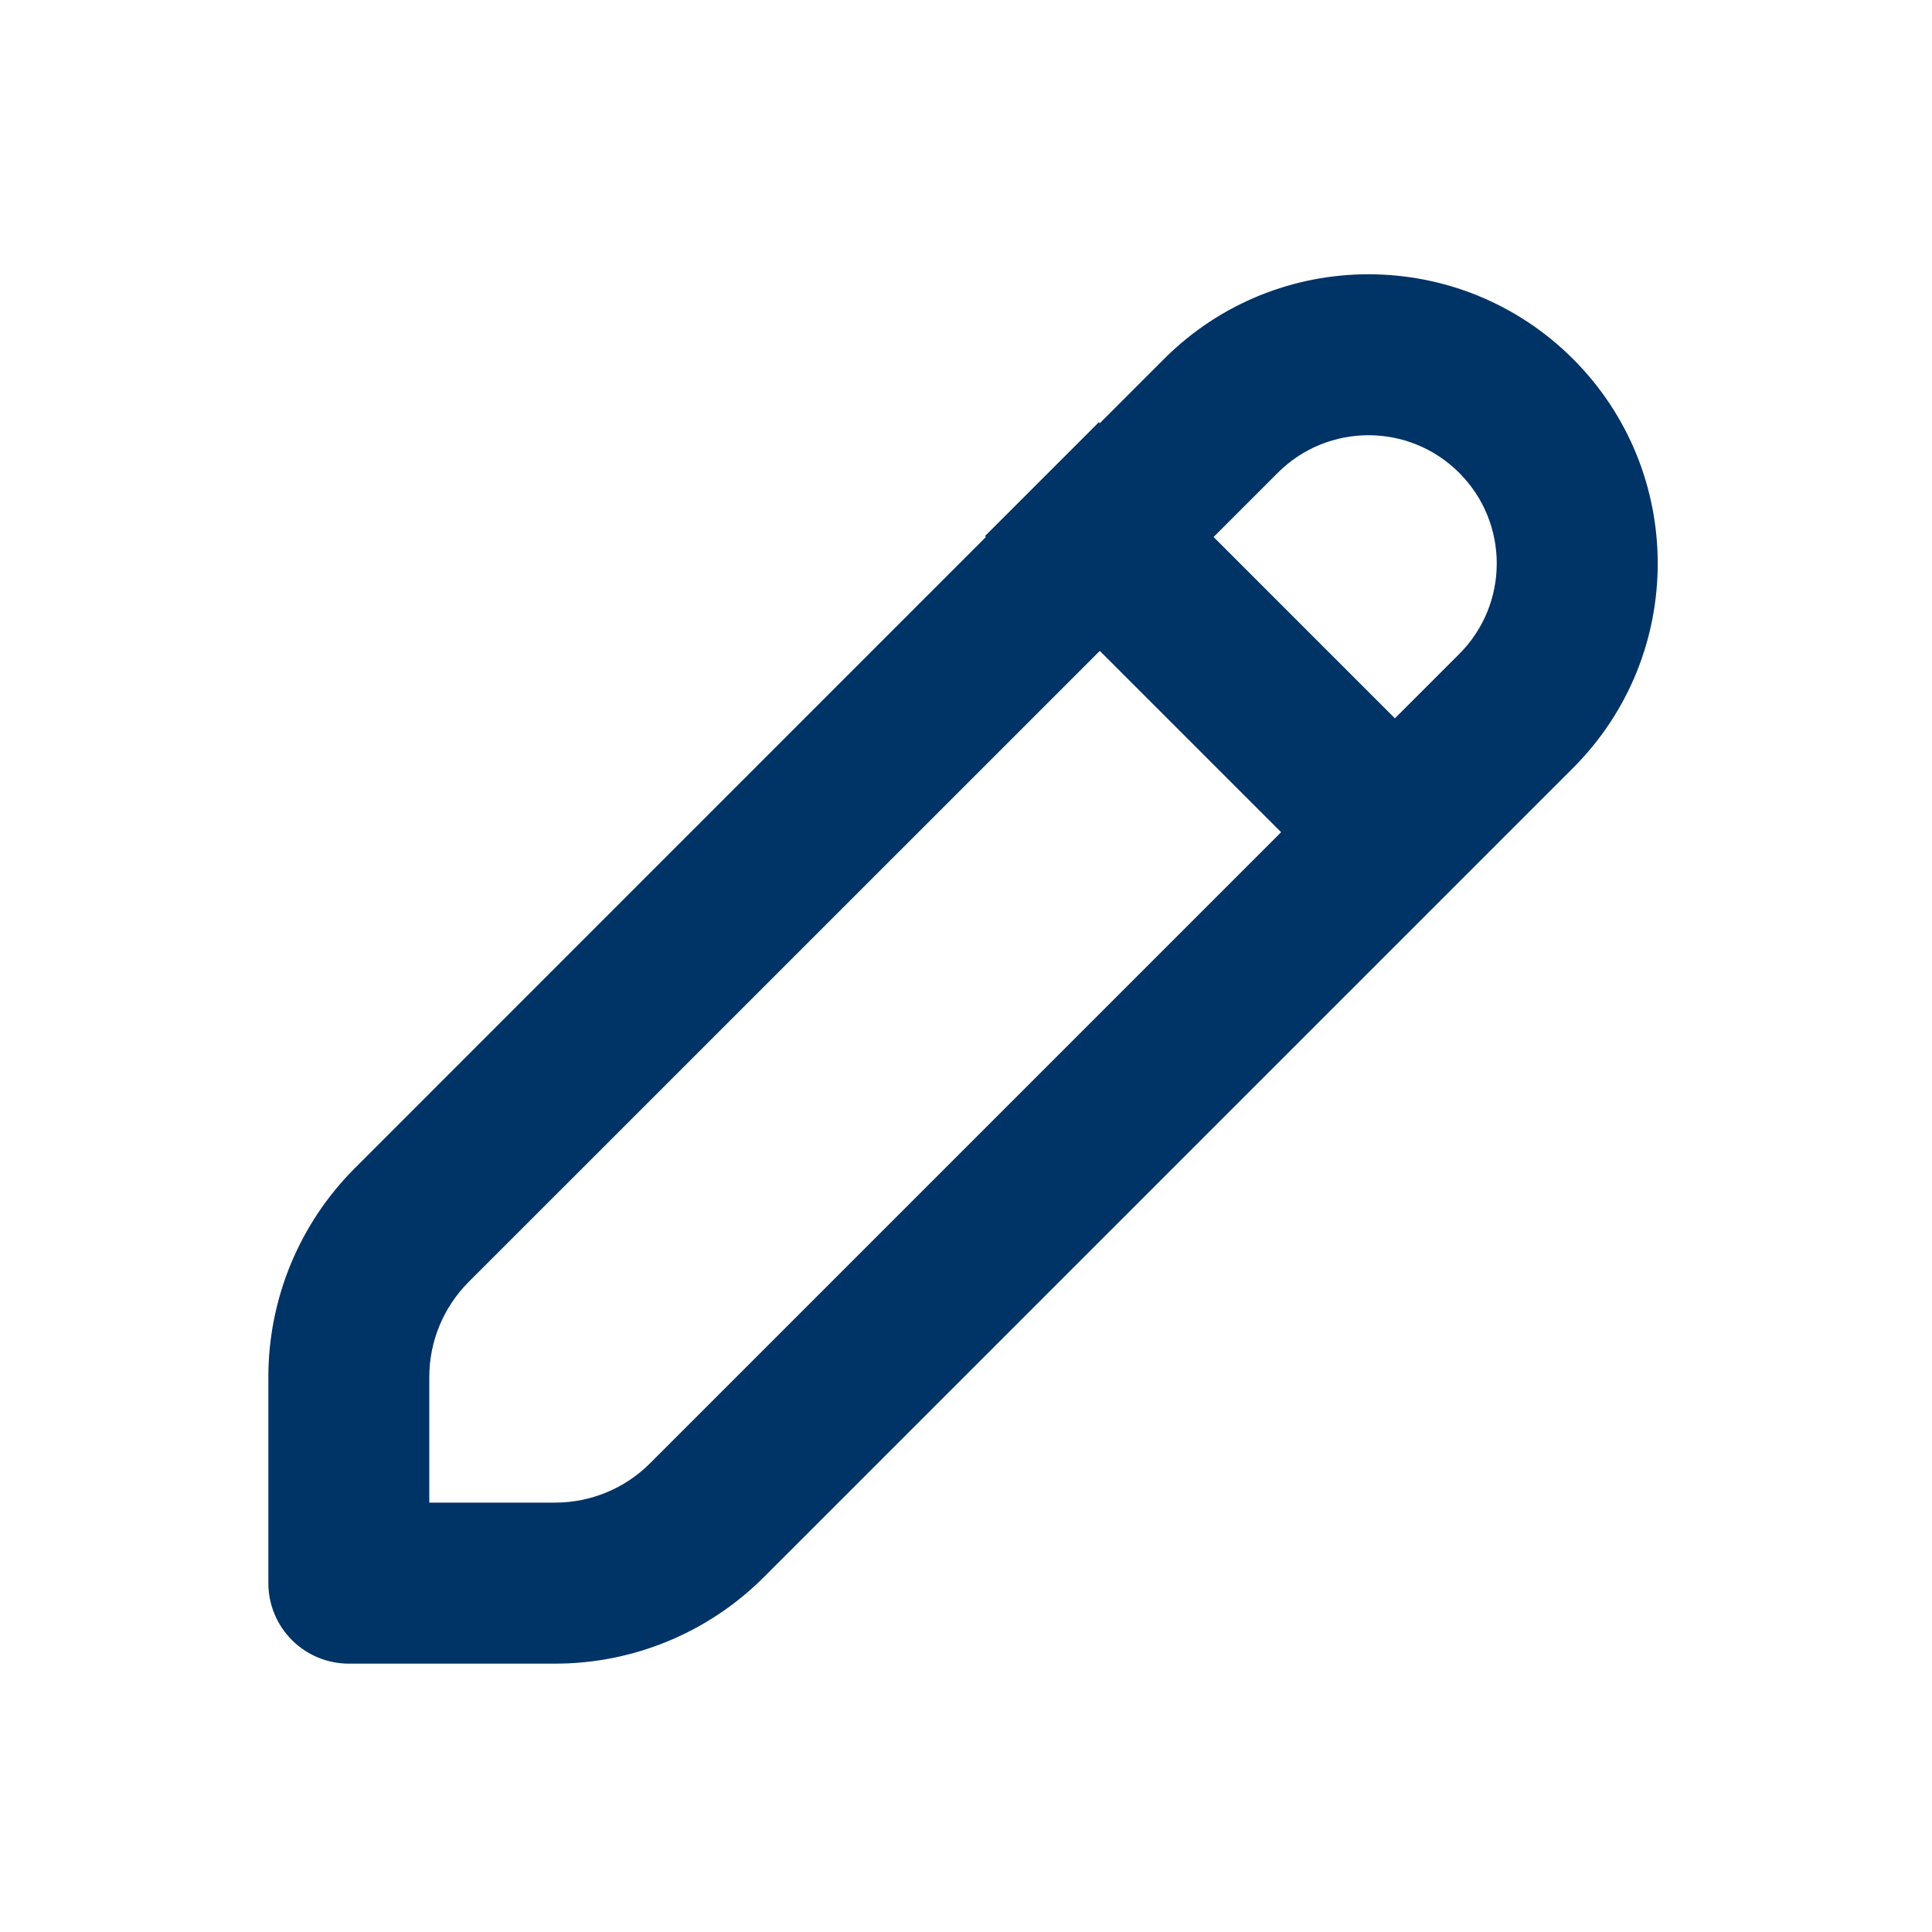
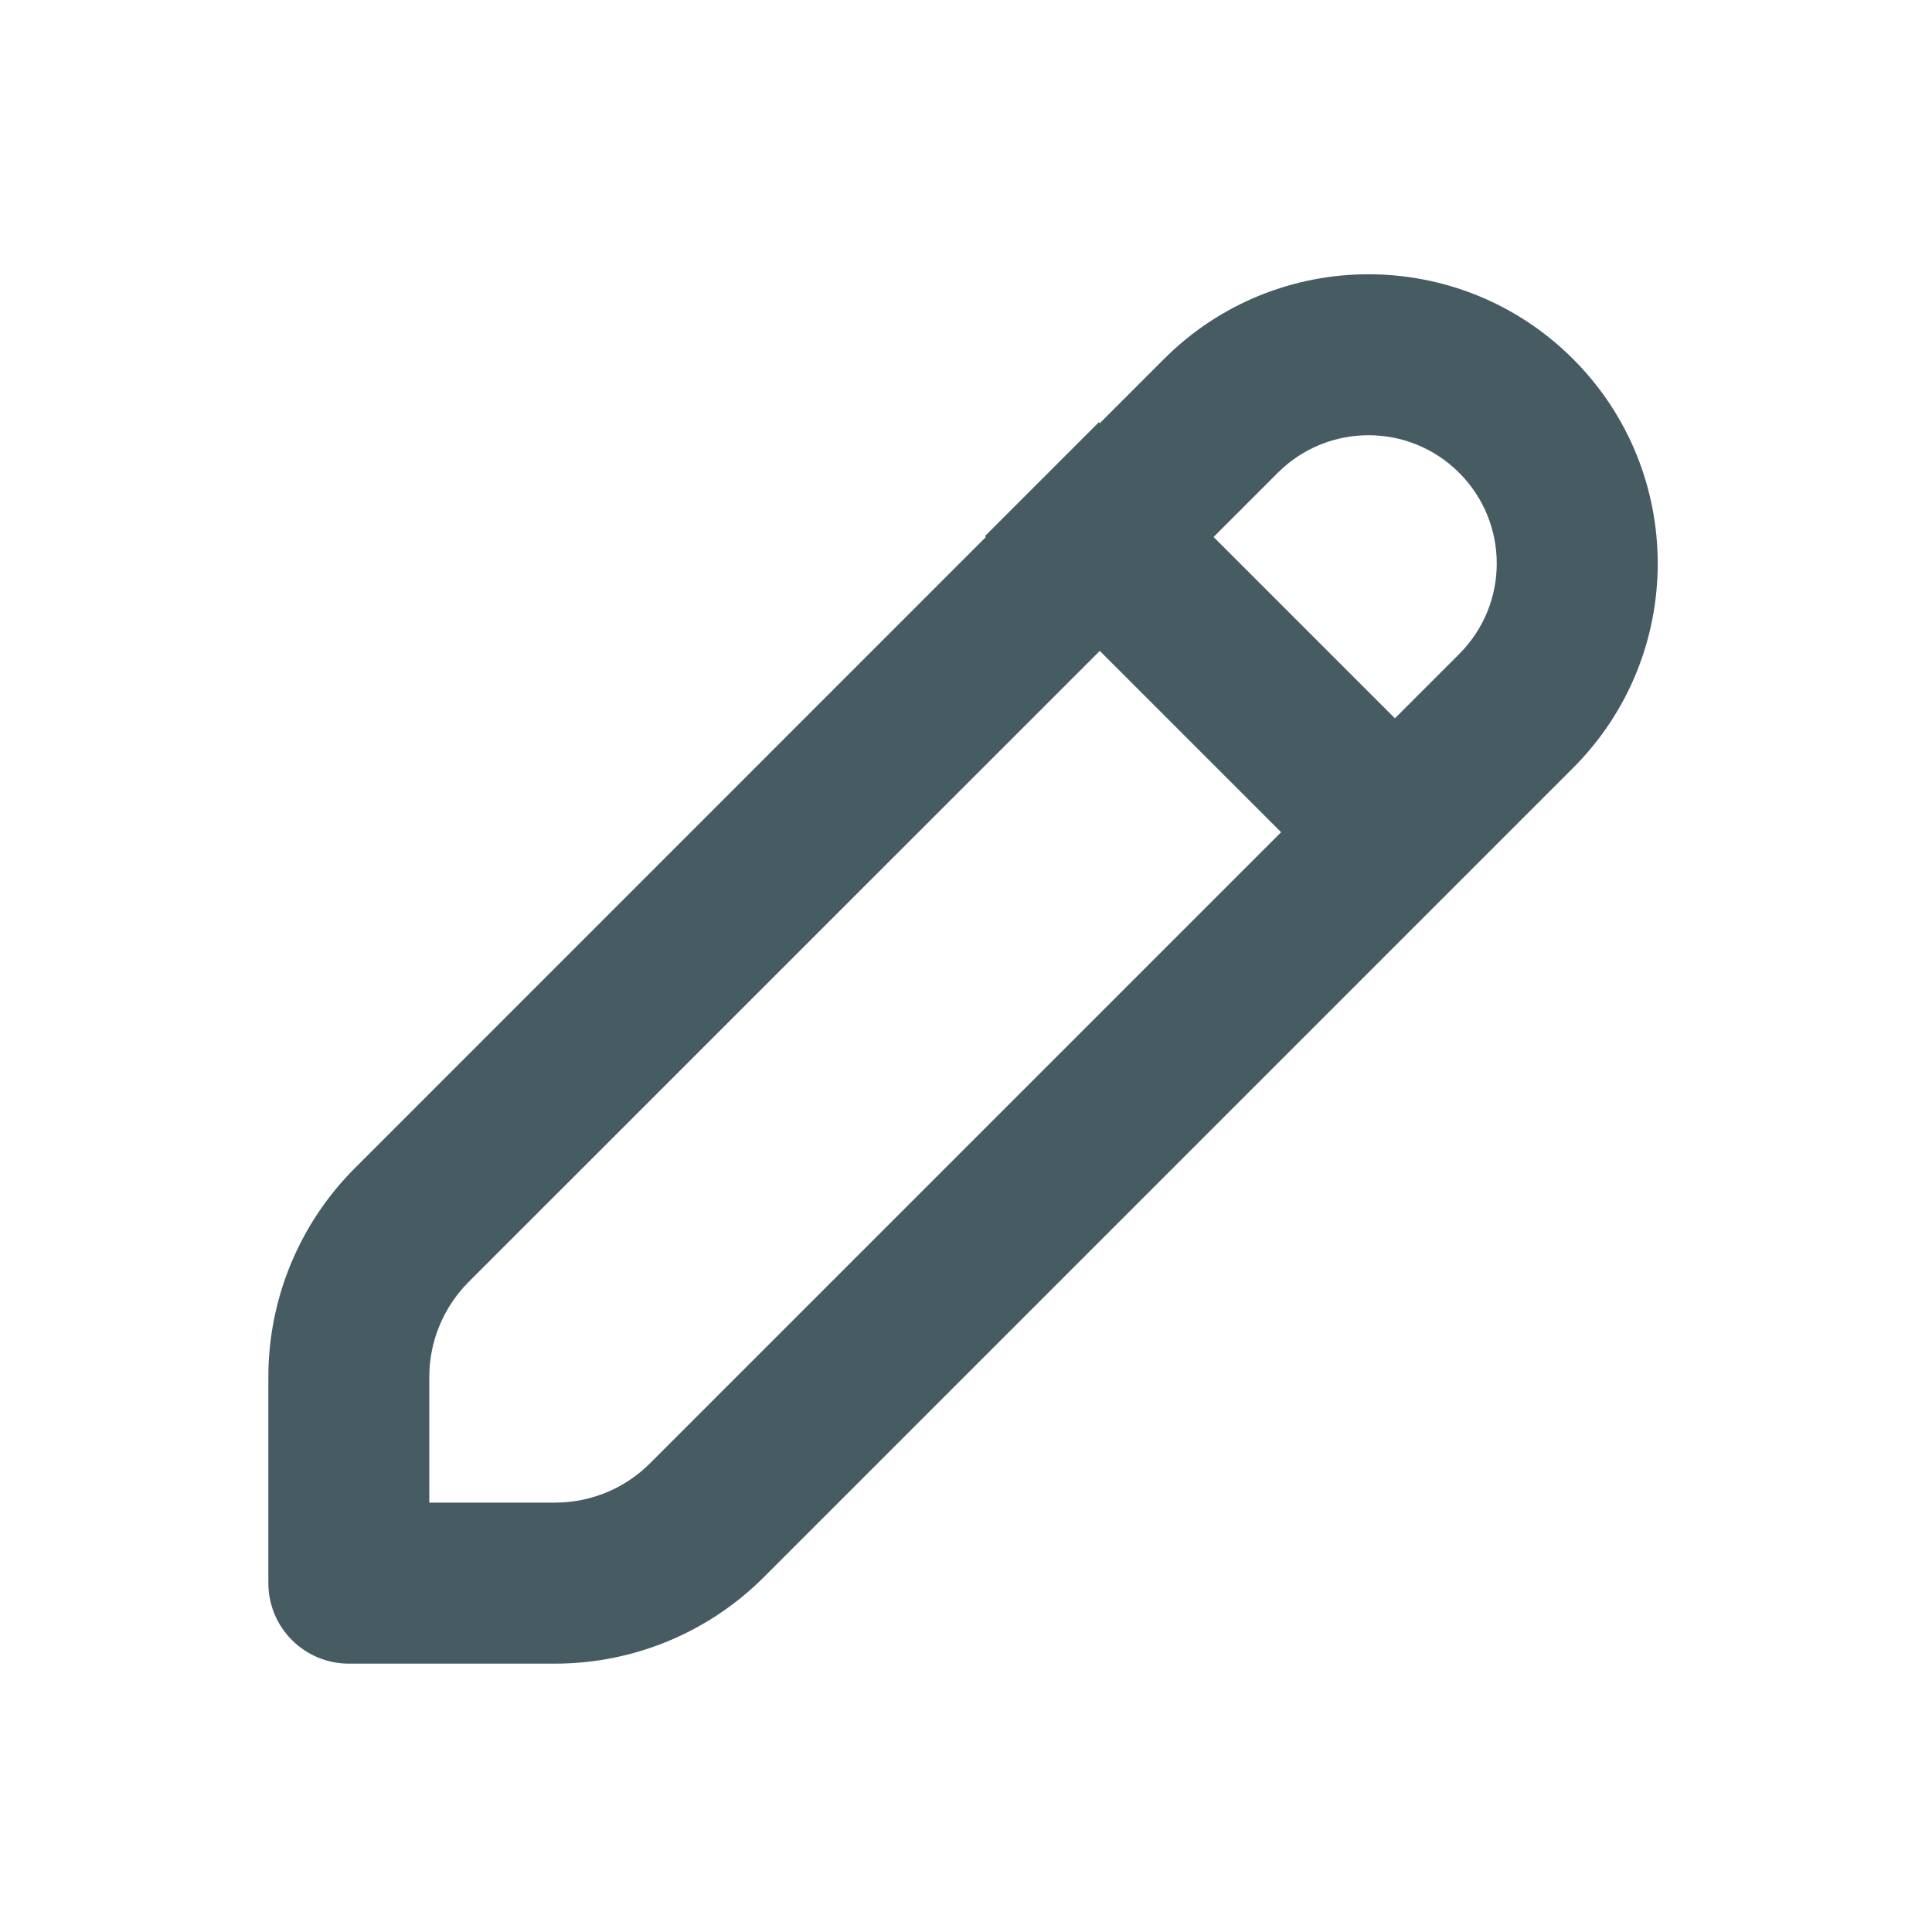
<svg xmlns="http://www.w3.org/2000/svg" width="20" height="20" viewBox="0 0 20 20" fill="none">
-   <path fill-rule="evenodd" clip-rule="evenodd" d="M16.284 3.716C15.114 2.547 13.219 2.547 12.05 3.716L11.385 4.381L11.375 4.371L10.196 5.55L10.206 5.559L3.673 12.093C3.1 12.666 2.778 13.443 2.778 14.254V16.389C2.778 16.61 2.866 16.822 3.022 16.978C3.178 17.134 3.39 17.222 3.611 17.222H5.746C6.557 17.222 7.334 16.9 7.907 16.327L16.284 7.95C17.453 6.781 17.453 4.885 16.284 3.716ZM11.385 6.738L4.851 13.271C4.591 13.532 4.444 13.885 4.444 14.254V15.555H5.746C6.115 15.555 6.468 15.409 6.728 15.149L13.262 8.615L11.385 6.738ZM14.44 7.436L15.105 6.771C15.624 6.253 15.624 5.413 15.105 4.894C14.587 4.376 13.746 4.376 13.228 4.894L12.563 5.559L14.44 7.436Z" fill="#003366" />
+   <path fill-rule="evenodd" clip-rule="evenodd" d="M16.284 3.716C15.114 2.547 13.219 2.547 12.05 3.716L11.385 4.381L11.375 4.371L10.196 5.55L10.206 5.559L3.673 12.093C3.1 12.666 2.778 13.443 2.778 14.254V16.389C2.778 16.61 2.866 16.822 3.022 16.978C3.178 17.134 3.39 17.222 3.611 17.222H5.746C6.557 17.222 7.334 16.9 7.907 16.327L16.284 7.95C17.453 6.781 17.453 4.885 16.284 3.716ZM11.385 6.738L4.851 13.271C4.591 13.532 4.444 13.885 4.444 14.254V15.555H5.746C6.115 15.555 6.468 15.409 6.728 15.149L13.262 8.615L11.385 6.738ZM14.44 7.436L15.105 6.771C15.624 6.253 15.624 5.413 15.105 4.894C14.587 4.376 13.746 4.376 13.228 4.894L12.563 5.559L14.44 7.436Z" fill="#475b63" />
</svg>
